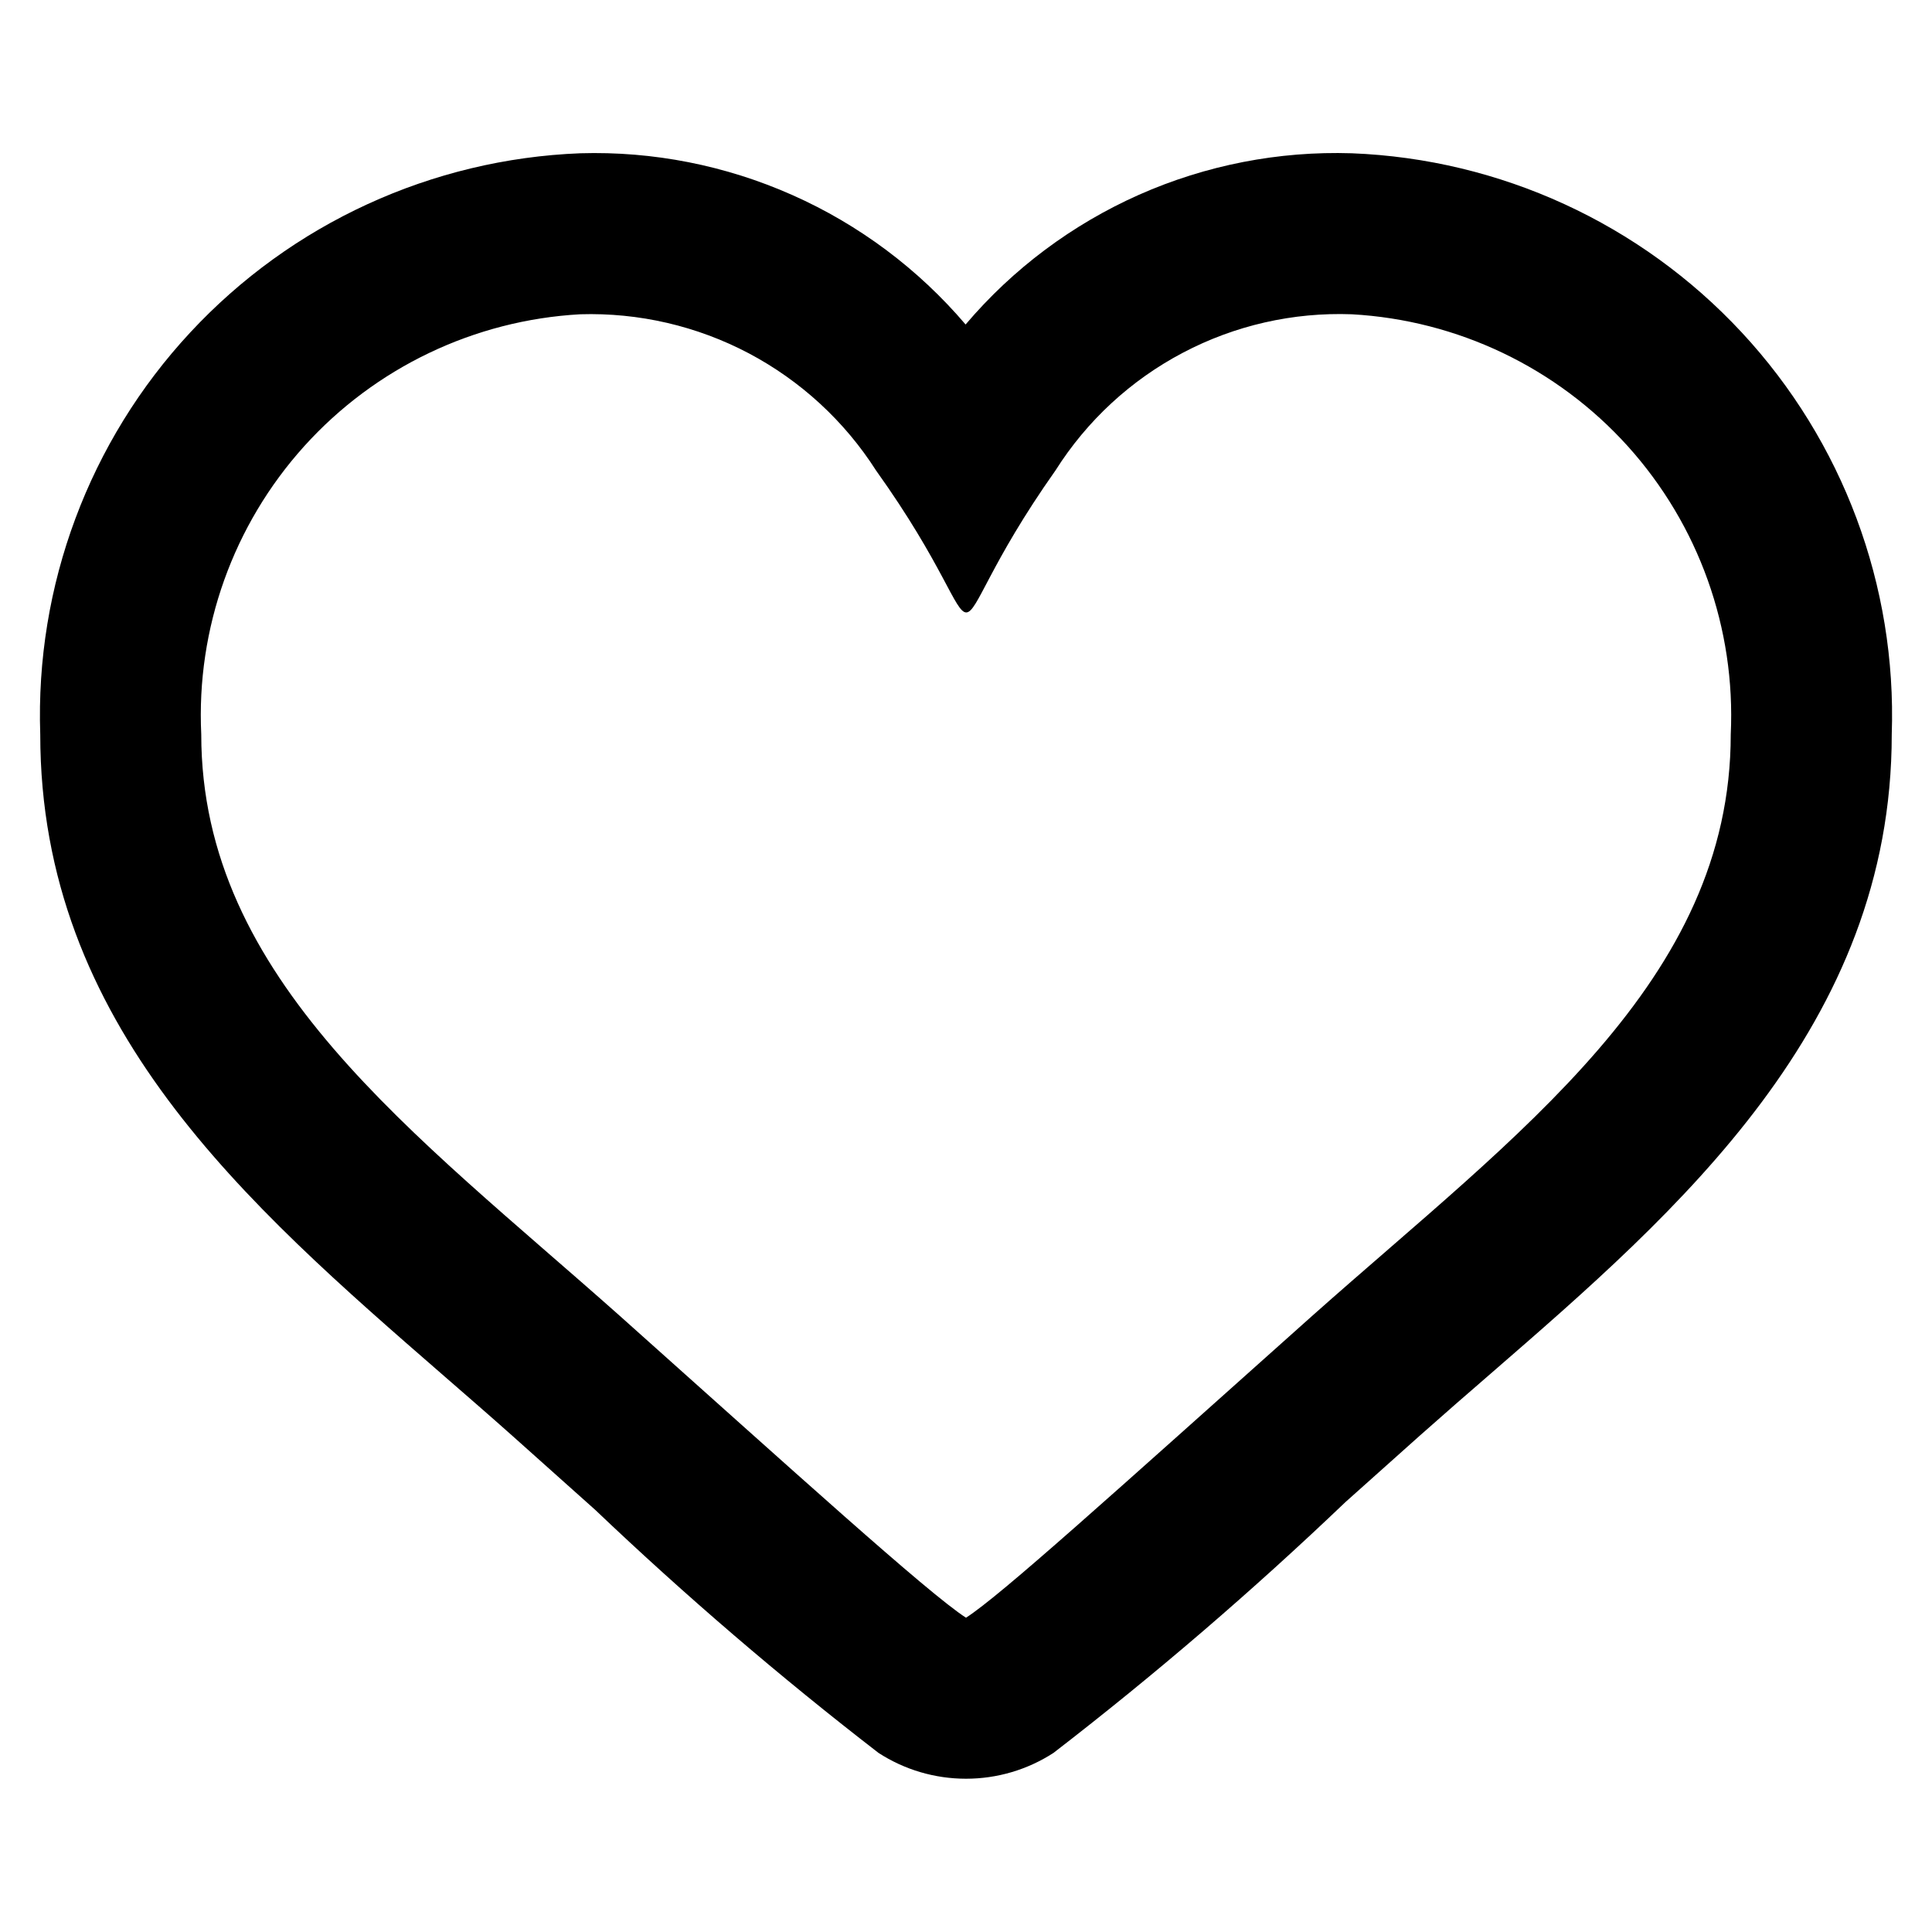
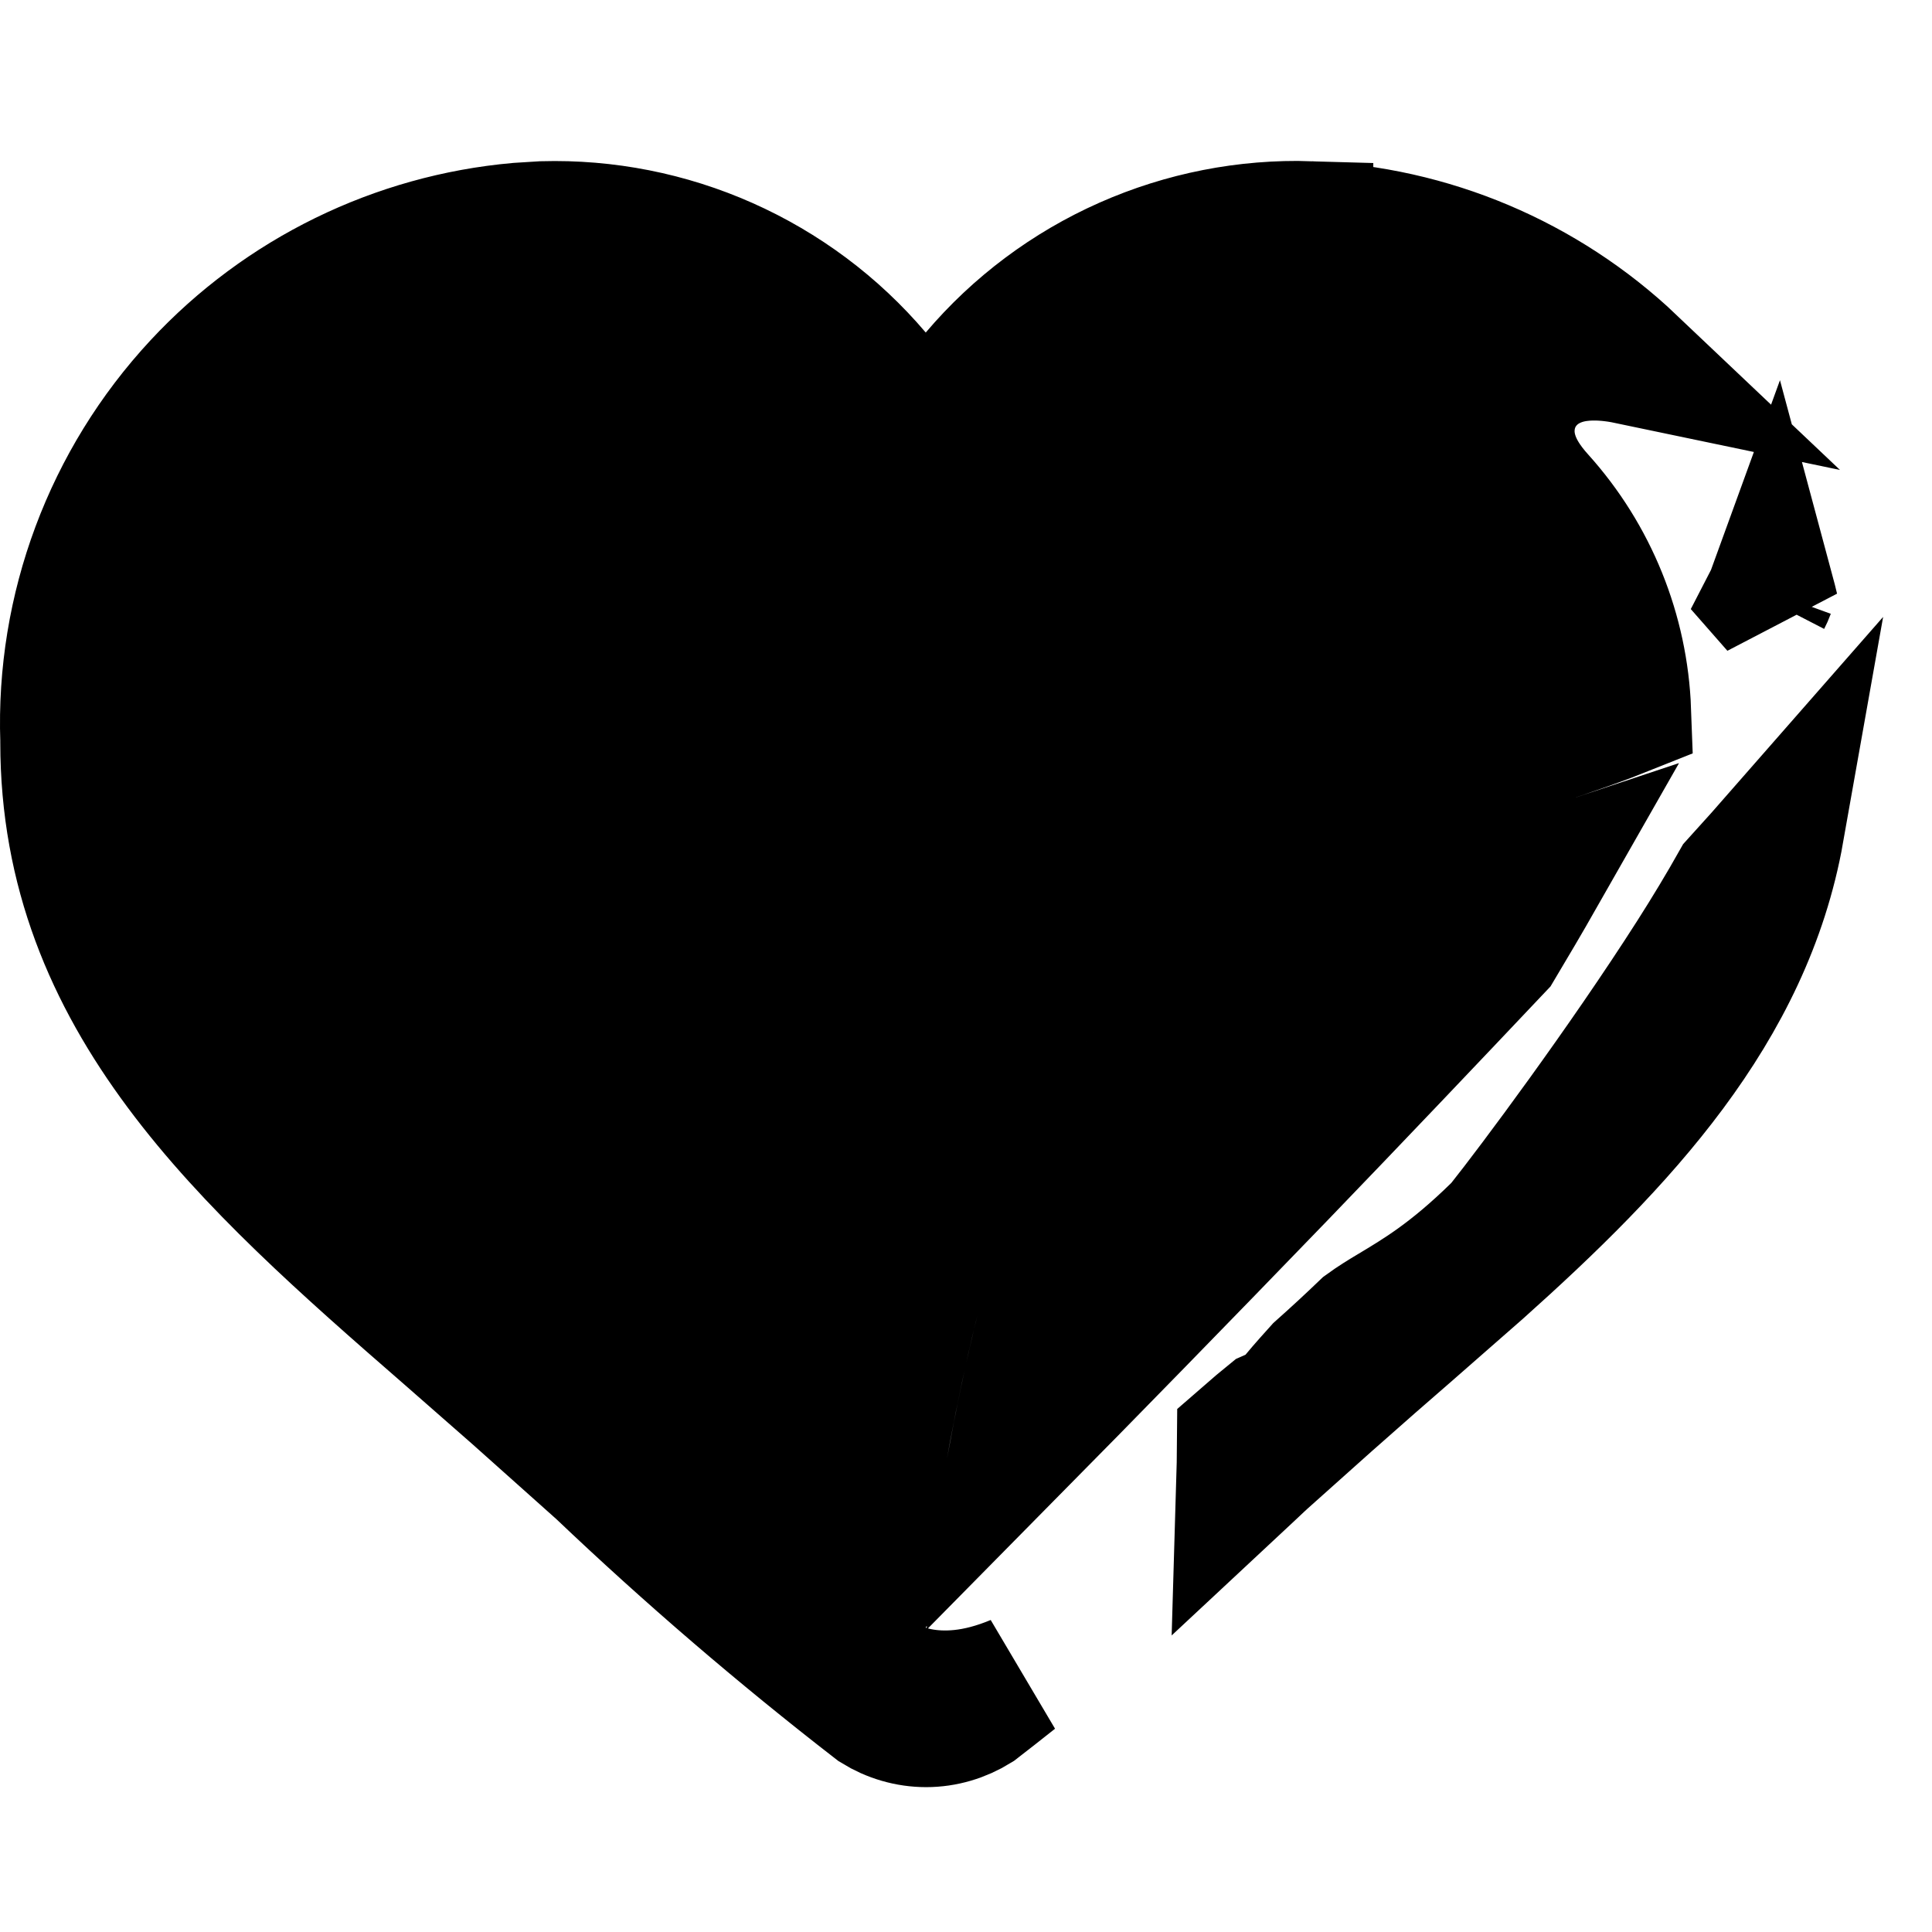
<svg xmlns="http://www.w3.org/2000/svg" width="24" height="24" viewBox="0 0 24 24" fill="none">
-   <path d="M16.792 3.904C18.106 3.977 19.339 4.566 20.221 5.543C21.102 6.521 21.562 7.807 21.5 9.122C21.5 12.194 18.848 14.081 16.303 16.344C13.791 18.587 12.438 19.813 12 20.096C11.523 19.787 9.857 18.273 7.697 16.344C5.141 14.072 2.5 12.167 2.5 9.122C2.437 7.807 2.897 6.521 3.779 5.543C4.661 4.566 5.893 3.977 7.208 3.904C7.936 3.882 8.657 4.049 9.302 4.389C9.946 4.73 10.491 5.231 10.883 5.845C11.723 7.02 11.863 7.608 12.003 7.608C12.143 7.608 12.281 7.02 13.113 5.842C13.503 5.225 14.048 4.722 14.694 4.382C15.339 4.042 16.063 3.877 16.792 3.904ZM16.792 1.904C15.884 1.875 14.981 2.051 14.15 2.419C13.32 2.788 12.583 3.338 11.995 4.031C11.407 3.341 10.672 2.791 9.843 2.423C9.015 2.055 8.114 1.877 7.208 1.904C5.363 1.976 3.621 2.776 2.364 4.129C1.107 5.481 0.437 7.277 0.5 9.122C0.5 12.732 3.05 14.949 5.515 17.092C5.798 17.338 6.084 17.586 6.368 17.839L7.395 18.757C8.515 19.823 9.689 20.83 10.913 21.775C11.237 21.985 11.614 22.096 12 22.096C12.386 22.096 12.763 21.985 13.087 21.775C14.35 20.801 15.56 19.761 16.713 18.66L17.635 17.836C17.928 17.576 18.225 17.317 18.52 17.062C20.854 15.037 23.5 12.742 23.5 9.122C23.563 7.277 22.893 5.481 21.636 4.129C20.378 2.776 18.637 1.976 16.792 1.904Z" fill="black" />
+   <path d="M11.102 20.878C11.086 20.871 11.077 20.866 11.074 20.864L11.075 20.861C11.084 20.867 11.092 20.872 11.102 20.878ZM22.116 10.325C21.721 12.552 20.159 14.209 18.395 15.787L17.506 16.566C17.21 16.823 16.91 17.084 16.614 17.347L16.612 17.348L15.69 18.172L15.681 18.181L15.671 18.19C15.583 18.274 15.494 18.356 15.405 18.439C15.41 18.276 15.411 18.086 15.413 17.866C15.578 17.722 15.691 17.627 15.768 17.565C15.816 17.544 15.868 17.521 15.89 17.508C15.91 17.494 15.943 17.47 15.956 17.46C15.999 17.425 16.03 17.393 16.034 17.39C16.061 17.362 16.081 17.337 16.084 17.333C16.084 17.332 16.087 17.329 16.09 17.325C16.104 17.308 16.172 17.225 16.376 16.999C16.577 16.82 16.766 16.645 16.945 16.473C17.055 16.393 17.159 16.329 17.273 16.261C17.607 16.06 18.003 15.829 18.58 15.264L18.614 15.23L18.645 15.193C19.009 14.737 20.146 13.214 21.009 11.861C21.203 11.557 21.389 11.248 21.555 10.953C21.765 10.722 21.954 10.51 22.116 10.325ZM19.146 10.883C18.966 11.199 18.792 11.493 18.625 11.773C17.79 12.656 16.854 13.641 15.926 14.604C14.704 15.87 13.502 17.1 12.587 18.027C12.693 17.465 12.826 16.848 12.984 16.242C13.246 15.244 13.561 14.335 13.908 13.738C14.084 13.436 14.231 13.28 14.326 13.214C14.367 13.186 14.382 13.186 14.373 13.188C14.36 13.19 14.352 13.186 14.363 13.19L14.626 12.442L14.885 11.703C14.903 11.717 14.926 11.737 14.95 11.765C15.002 11.823 15.061 11.917 15.086 12.045C15.111 12.173 15.093 12.287 15.065 12.367C15.017 12.501 14.946 12.543 14.994 12.503C15.027 12.475 15.093 12.427 15.208 12.362C15.684 12.093 16.54 11.768 17.52 11.43C18.043 11.249 18.616 11.059 19.146 10.883ZM21.998 7.354C22.016 7.421 22.033 7.488 22.049 7.556C22.015 7.518 21.985 7.482 21.956 7.449C21.972 7.418 21.986 7.387 21.998 7.354ZM0.796 9.195C0.74 7.559 1.335 5.967 2.449 4.768C3.494 3.643 4.917 2.949 6.438 2.814L6.743 2.795C7.528 2.773 8.308 2.927 9.026 3.246C9.746 3.566 10.386 4.043 10.896 4.644L11.501 5.354L12.104 4.644C12.614 4.042 13.255 3.563 13.977 3.243C14.697 2.924 15.479 2.77 16.267 2.794V2.795C17.772 2.854 19.198 3.46 20.284 4.49C20.198 4.472 20.111 4.455 20.023 4.445C19.887 4.429 19.66 4.414 19.435 4.481C19.315 4.517 19.131 4.595 18.98 4.773C18.81 4.973 18.753 5.215 18.771 5.434C18.788 5.627 18.861 5.782 18.921 5.884C18.984 5.991 19.06 6.088 19.138 6.174C19.8 6.908 20.179 7.85 20.215 8.831C20.083 8.884 19.918 8.947 19.718 9.018C18.97 9.282 18.021 9.581 17.004 9.932C16.044 10.263 15.051 10.632 14.429 10.983C14.269 11.074 14.108 11.177 13.971 11.293C13.852 11.393 13.676 11.565 13.58 11.813C13.528 11.843 13.477 11.875 13.428 11.909C13.055 12.166 12.766 12.551 12.539 12.941C12.081 13.729 11.722 14.807 11.451 15.841C11.176 16.89 10.976 17.957 10.852 18.763C10.795 19.141 10.753 19.468 10.729 19.714C10.709 19.744 10.689 19.776 10.672 19.811C10.493 20.187 10.671 20.503 10.708 20.564C10.811 20.737 10.953 20.827 10.991 20.852C11.232 21.005 11.566 21.074 11.931 21.037C12.142 21.016 12.368 20.957 12.611 20.856C12.456 20.98 12.3 21.101 12.143 21.223C11.951 21.342 11.731 21.408 11.505 21.408C11.279 21.408 11.059 21.343 10.867 21.224C9.678 20.303 8.536 19.323 7.446 18.286L7.437 18.277L7.428 18.27L6.4 17.352L6.399 17.351L5.539 16.597C3.021 14.407 0.796 12.417 0.796 9.223V9.195Z" fill="black" stroke="black" stroke-width="1.585" />
</svg>
